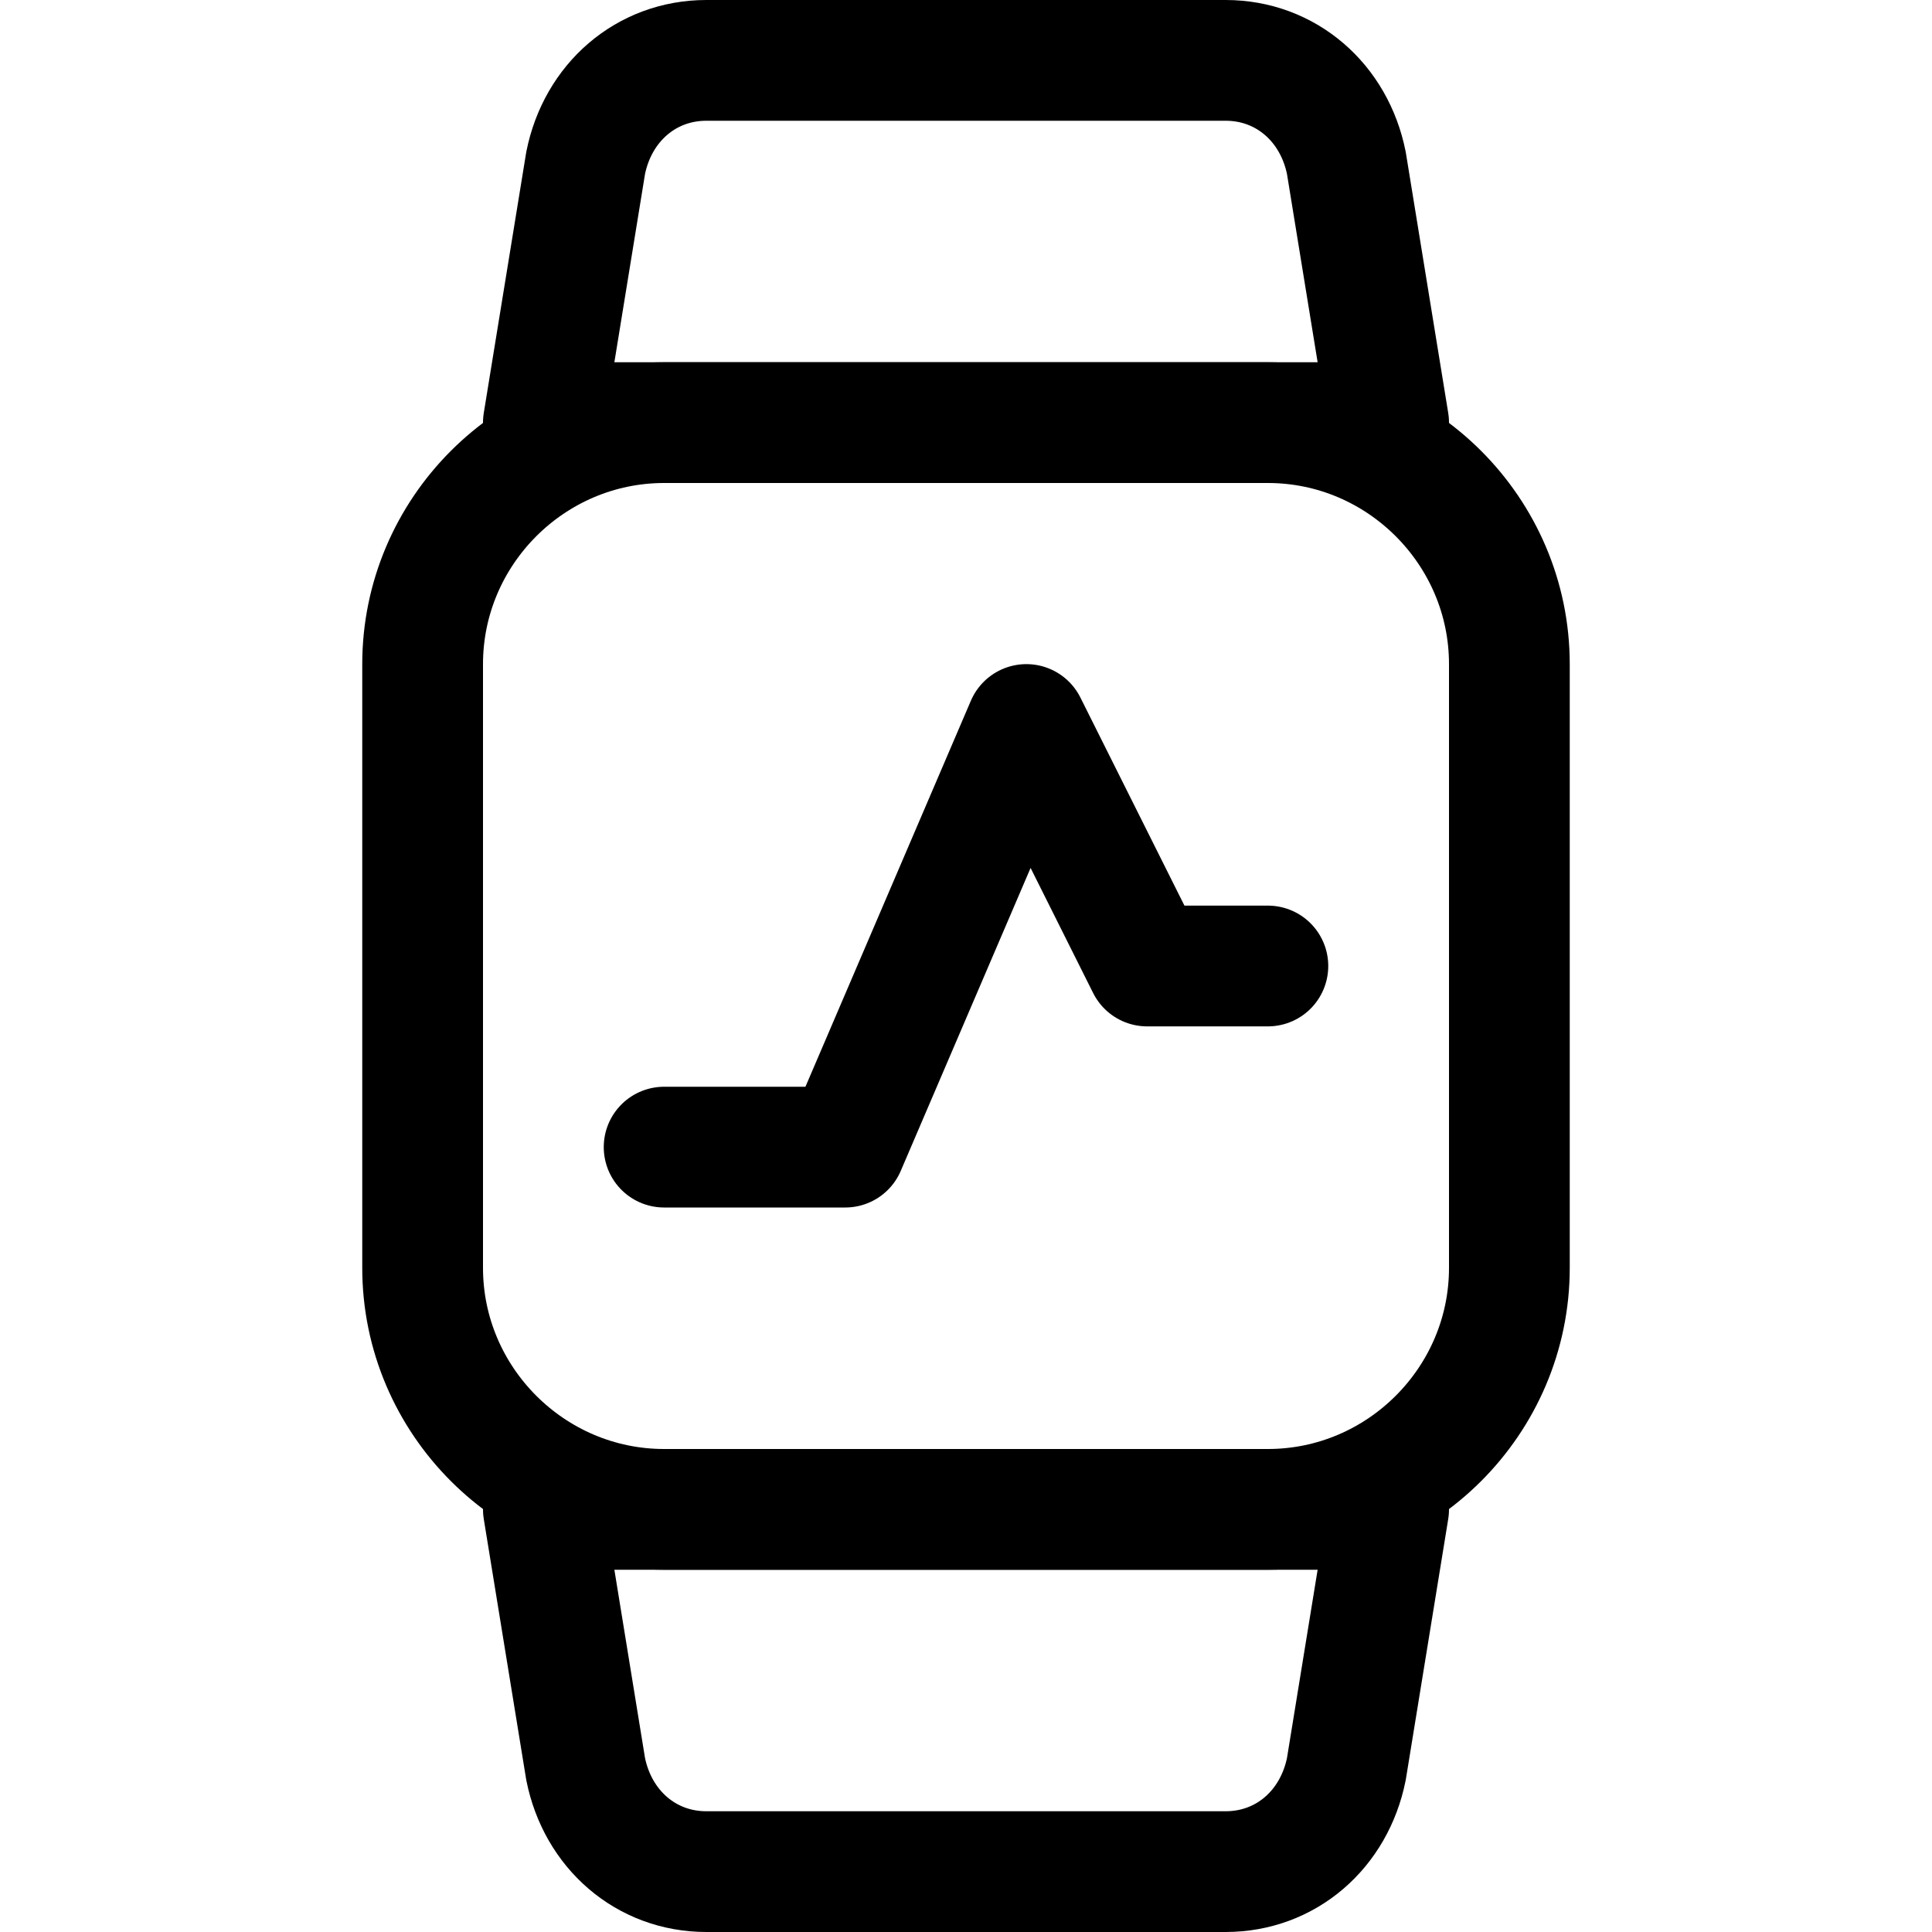
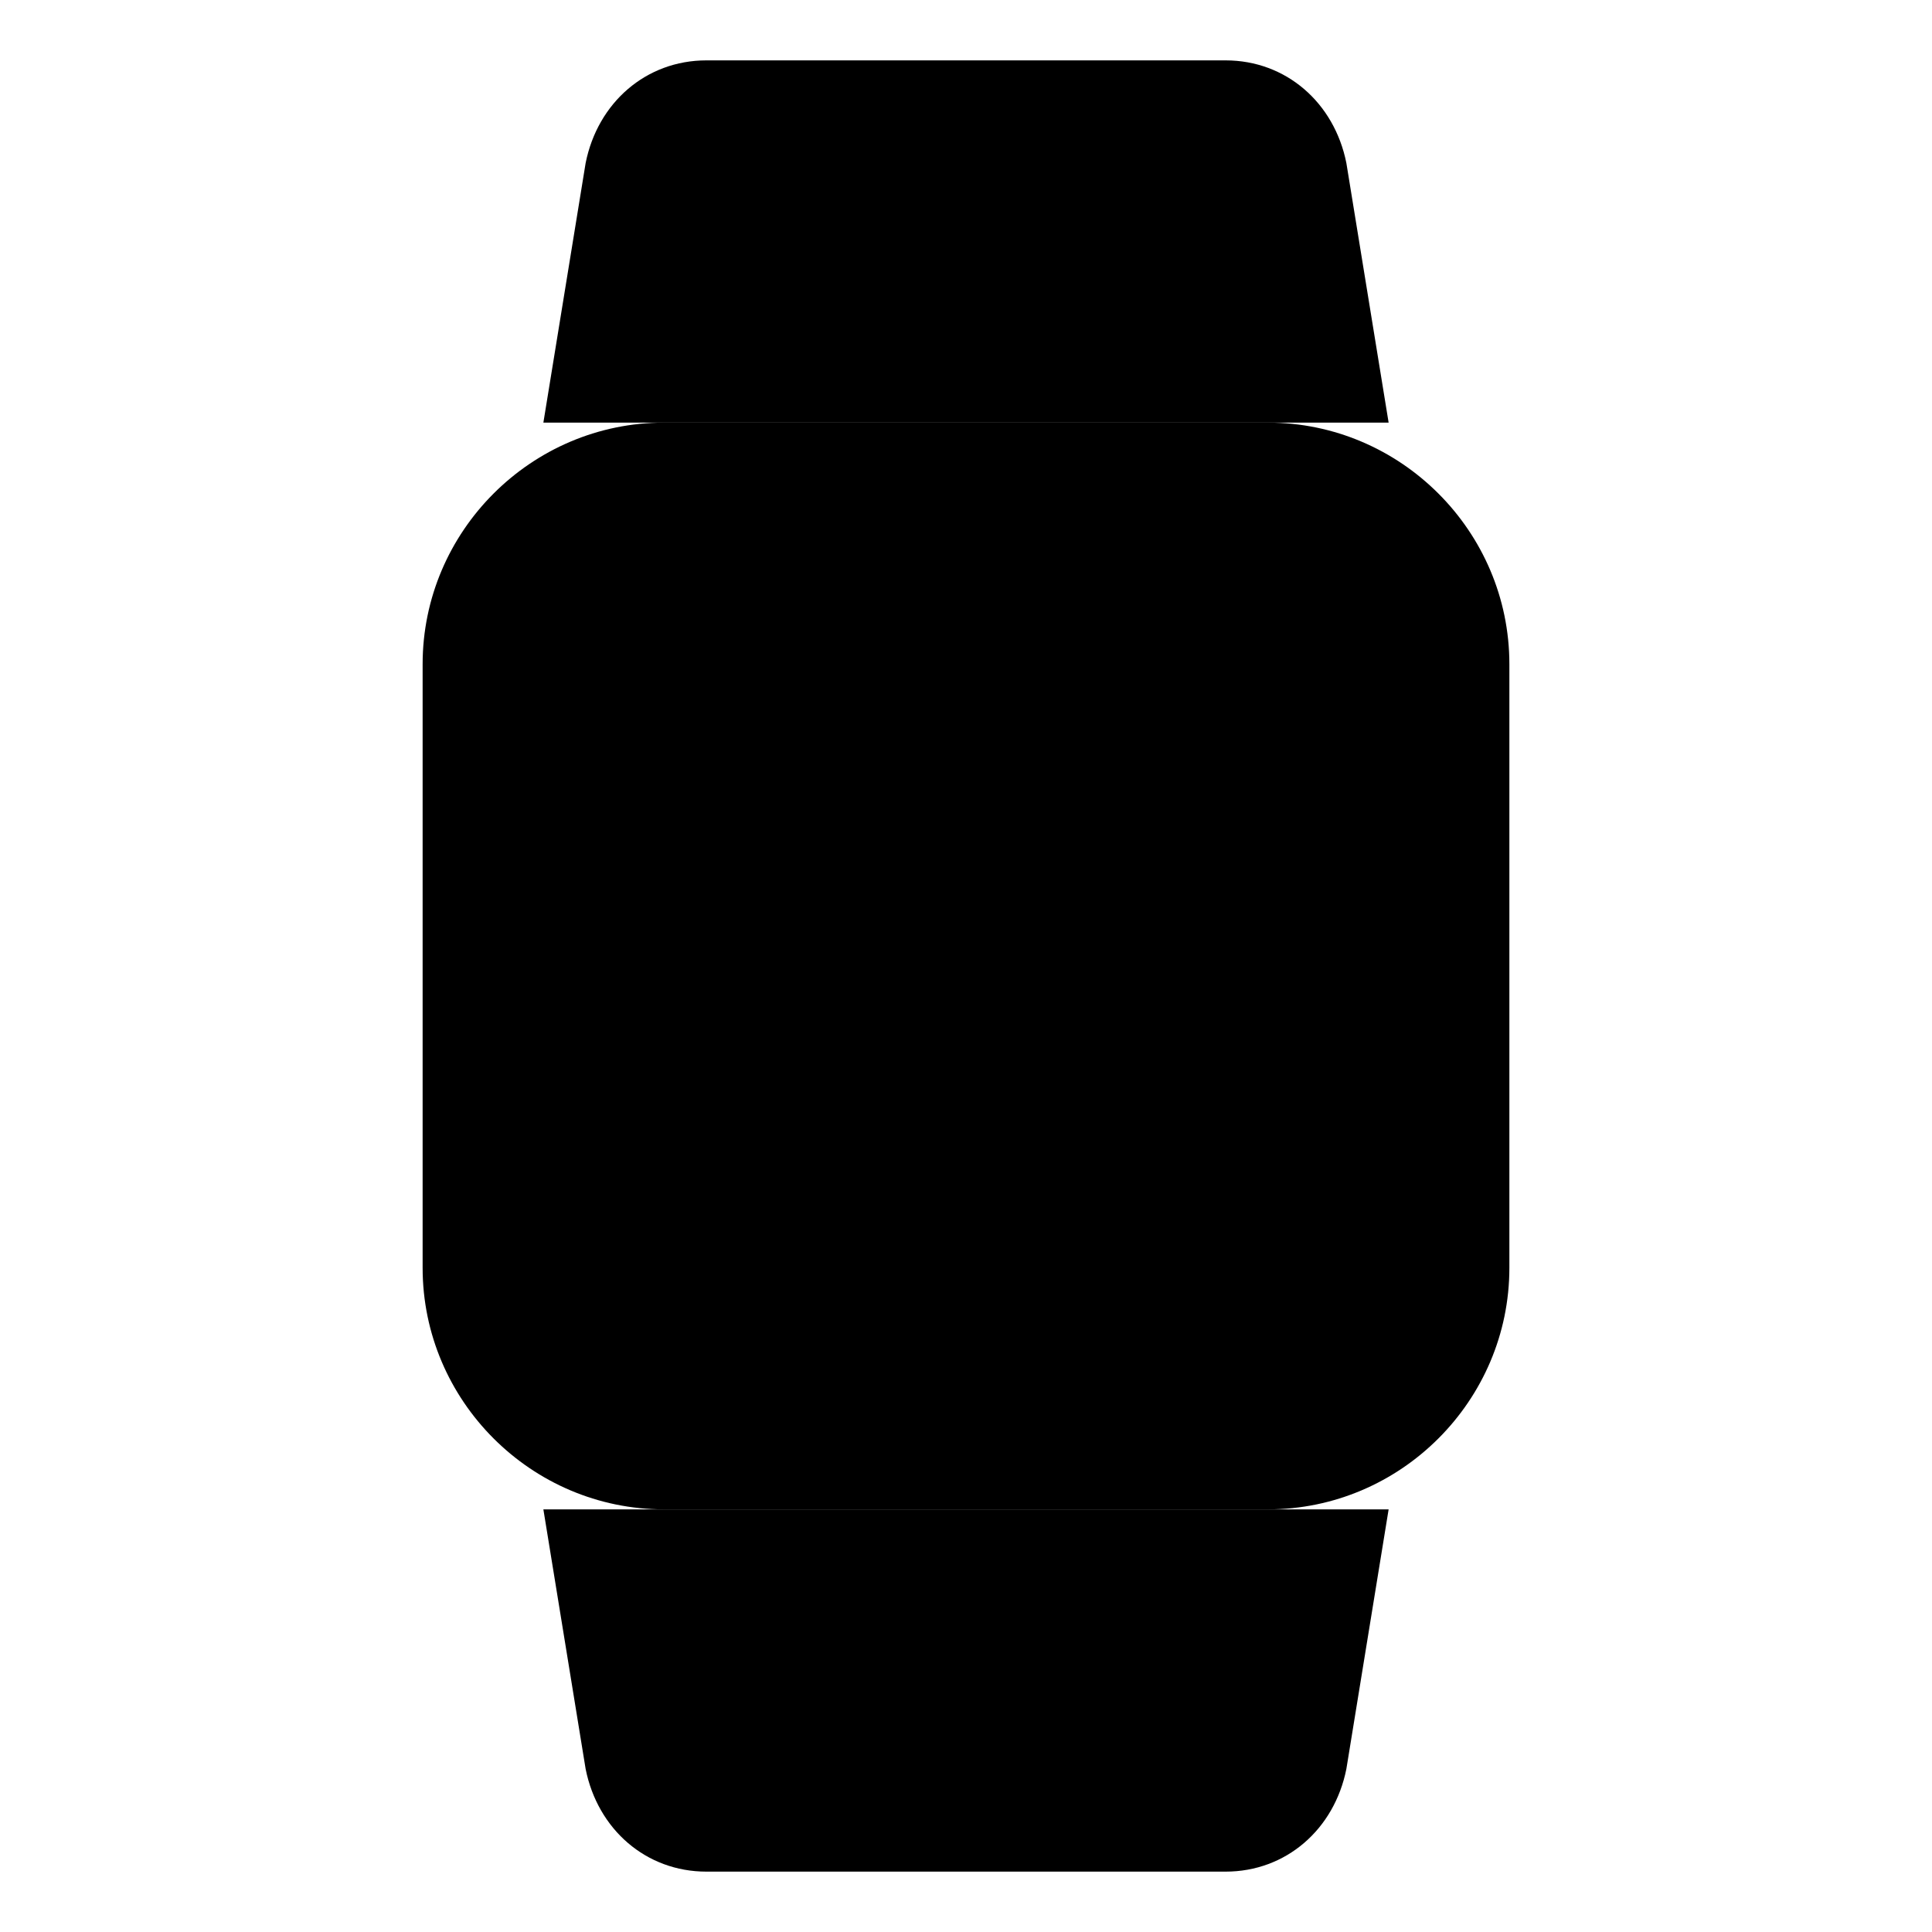
<svg xmlns="http://www.w3.org/2000/svg" width="32" height="32" version="1.1" id="Icons" x="0px" y="0px" viewBox="0 0 32 32" enable-background="new 0 0 32 32" xml:space="preserve">
-   <style type="text/css">
-            .st0{fill:none;stroke:#000000;stroke-width:2;stroke-linecap:round;stroke-linejoin:round;stroke-miterlimit:10;}
-        </style>
-   <path class="st0" d="M21,25H11c-2.2,0-4-1.8-4-4V11c0-2.2,1.8-4,4-4h10c2.2,0,4,1.8,4,4v10C25,23.2,23.2,25,21,25z" />
-   <path class="st0" d="M23,7H9l0.7-4.3c0.2-1,1-1.7,2-1.7h8.6c1,0,1.8,0.7,2,1.7L23,7z" />
-   <path class="st0" d="M20.3,31h-8.6c-1,0-1.8-0.7-2-1.7L9,25h14l-0.7,4.3C22.1,30.3,21.3,31,20.3,31z" />
-   <polyline class="st0" points="11,19 14,19 17,12 19,16 21,16 " />
+   <defs id="defs4241" />
+   <style type="text/css" id="style4228" />
+   <path class="st0" d="M21,25H11c-2.2,0-4-1.8-4-4V11c0-2.2,1.8-4,4-4h10c2.2,0,4,1.8,4,4v10C25,23.2,23.2,25,21,25z" id="path4230" />
+   <path class="st0" d="M23,7H9l0.7-4.3c0.2-1,1-1.7,2-1.7h8.6c1,0,1.8,0.7,2,1.7L23,7z" id="path4232" />
+   <path class="st0" d="M20.3,31h-8.6c-1,0-1.8-0.7-2-1.7L9,25h14l-0.7,4.3C22.1,30.3,21.3,31,20.3,31z" id="path4234" />
+   <polyline class="st0" points="11,19 14,19 17,12 19,16 21,16 " id="polyline4236" />
</svg>
